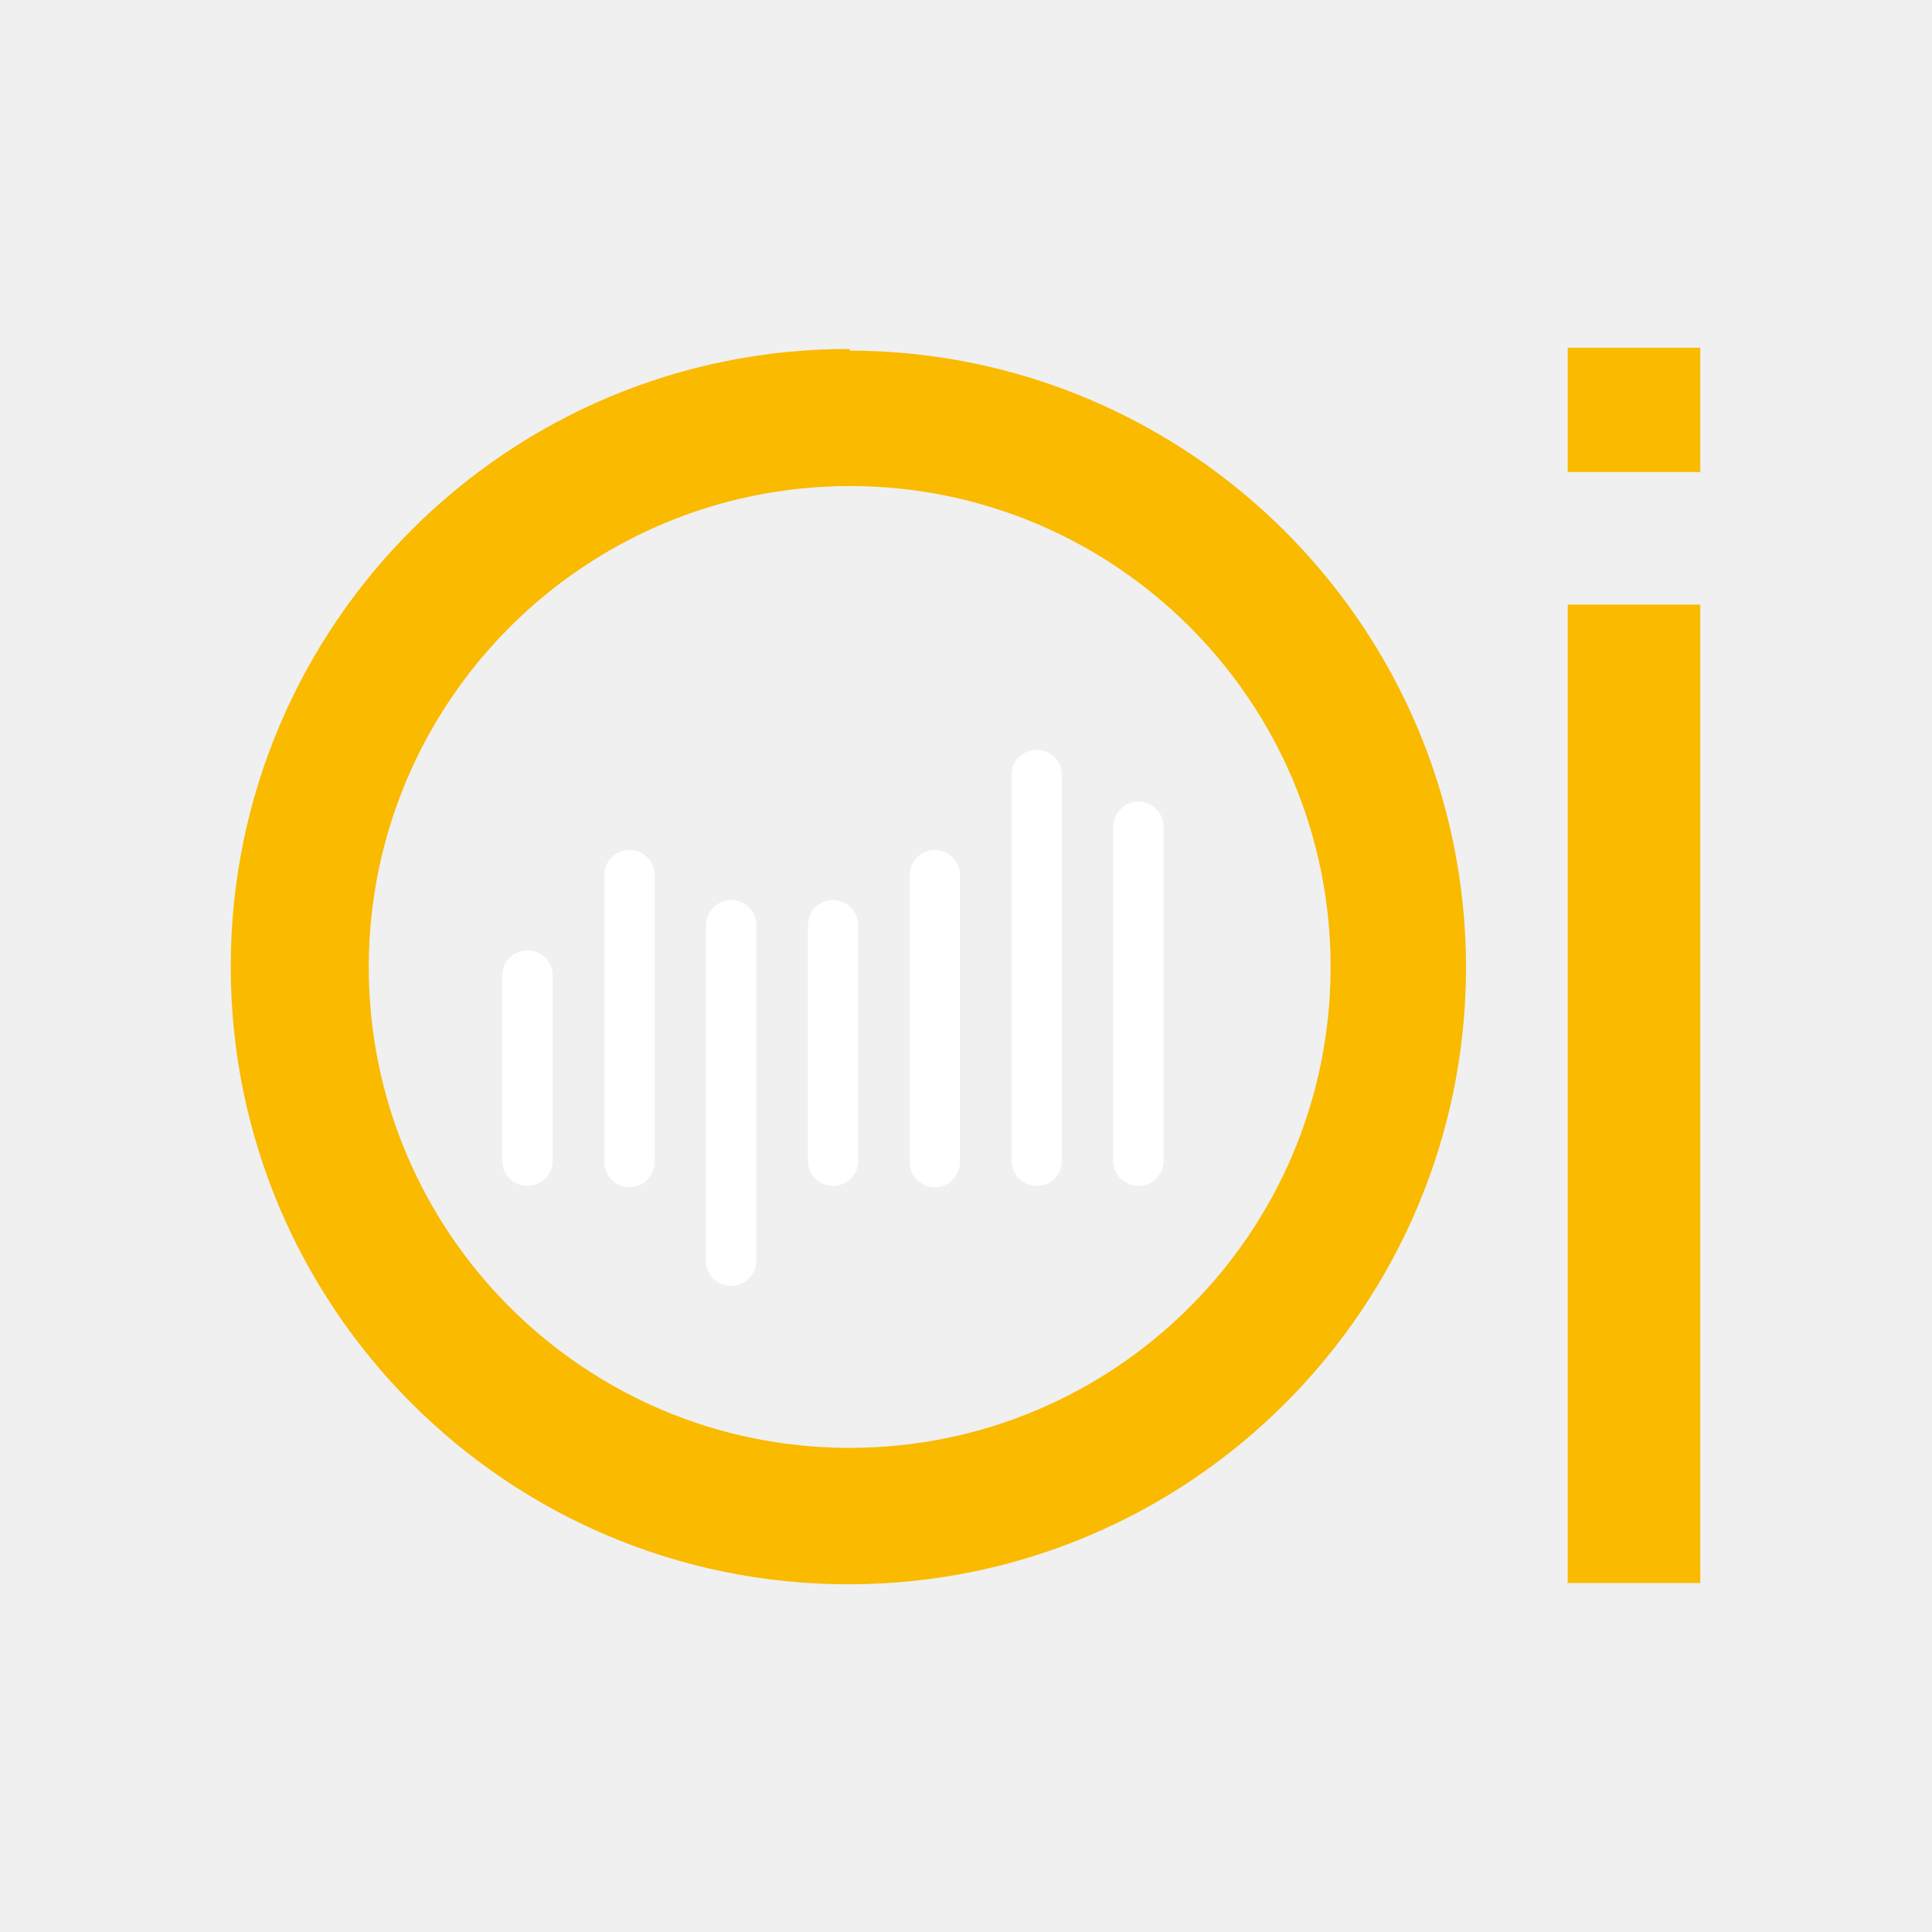
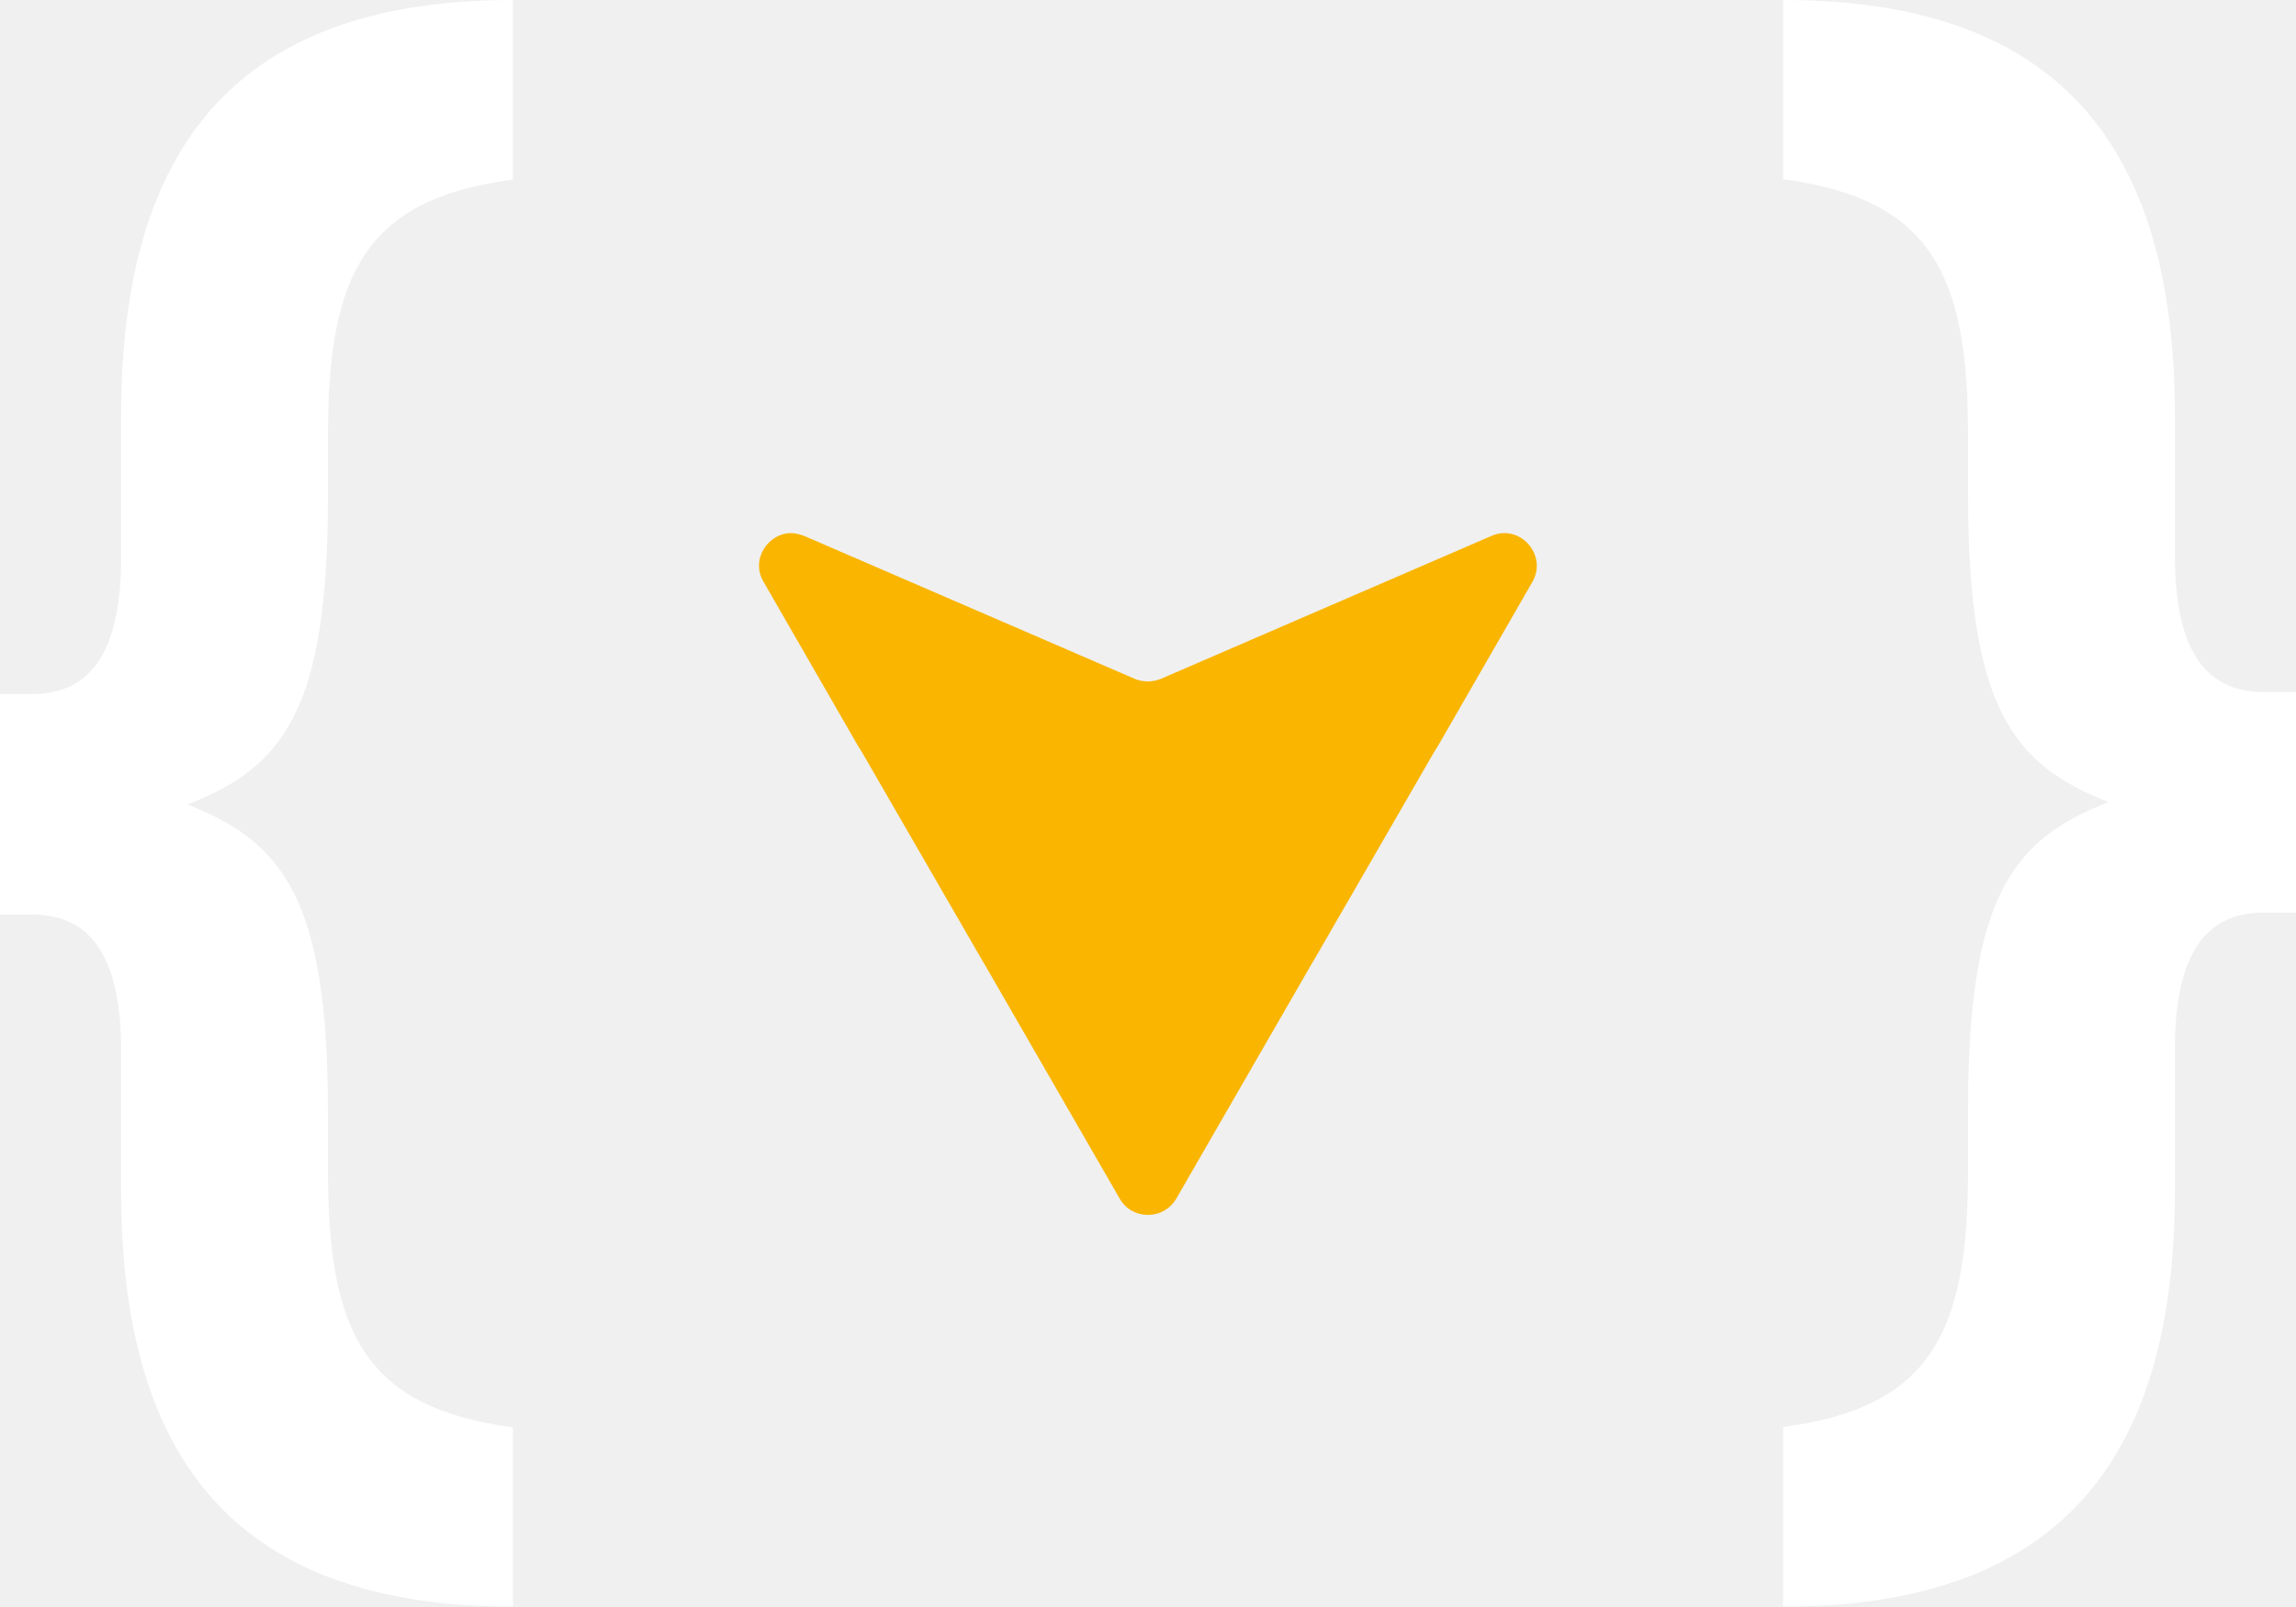
- <svg xmlns="http://www.w3.org/2000/svg" viewBox="0 0 60.62 60.62">
+ <svg xmlns="http://www.w3.org/2000/svg" id="Calque_1" data-name="Calque 1" viewBox="0 0 56.5 39.54">
  <defs>
-     <style>.cls-1{fill:none;}.cls-2{fill:#f9ba00;}.cls-3{fill:#fff;}</style>
+     <style>
+       .cls-1 {
+         fill: #f9b500;
+       }
+ 
+       .cls-2 {
+         fill: #fff;
+       }
+     </style>
  </defs>
-   <g id="Calque_2" data-name="Calque 2">
-     <g id="Calque_1-2" data-name="Calque 1">
-       <rect class="cls-1" width="60.62" height="60.62" />
-       <path class="cls-2" d="M26.66,15.25A15.09,15.09,0,1,1,11.57,30.33,15.11,15.11,0,0,1,26.66,15.25m0-4.3A19.38,19.38,0,1,0,46,30.33,19.38,19.38,0,0,0,26.66,11Z" />
-       <rect class="cls-2" x="49.19" y="18.97" width="4.16" height="30.7" />
-       <rect class="cls-2" x="49.19" y="10.91" width="4.16" height="3.9" />
-       <path class="cls-3" d="M35.72,25.15a.8.8,0,0,0-.79.79V36.42a.79.79,0,0,0,1.58,0V25.94A.79.79,0,0,0,35.72,25.15Z" />
-       <path class="cls-3" d="M19.75,26.67a.79.79,0,0,0-.79.79v9a.79.79,0,0,0,1.58,0v-9A.79.79,0,0,0,19.75,26.67Z" />
-       <path class="cls-3" d="M32.53,23.53a.78.78,0,0,0-.79.78V36.42a.79.79,0,0,0,1.58,0V24.31A.79.79,0,0,0,32.53,23.53Z" />
-       <path class="cls-3" d="M26.14,28.24a.79.79,0,0,0-.79.79v7.39a.79.79,0,0,0,1.58,0V29A.8.8,0,0,0,26.14,28.24Z" />
-       <path class="cls-3" d="M29.33,26.67a.79.79,0,0,0-.79.79v9a.79.79,0,0,0,1.58,0v-9A.79.79,0,0,0,29.33,26.67Z" />
-       <path class="cls-3" d="M22.94,28.24a.8.8,0,0,0-.79.79V39.56a.79.79,0,0,0,1.58,0V29A.79.79,0,0,0,22.94,28.24Z" />
-       <path class="cls-3" d="M16.55,29.82a.79.79,0,0,0-.79.78v5.82a.79.79,0,0,0,1.58,0V30.6A.78.78,0,0,0,16.55,29.82Z" />
-     </g>
-   </g>
+   <path class="cls-2" d="m12.62,39.54c-6.69,0-9.64-3.49-9.64-10.24v-3.44c0-2.33-.76-3.35-2.18-3.35h-.8v-5.43h.8c1.42,0,2.18-1.02,2.18-3.35v-3.49C2.98,3.49,5.93,0,12.62,0v4.42c-3.64.48-4.55,2.33-4.55,6.31v1.5c0,5.24-1.09,6.65-3.46,7.57,2.36.92,3.46,2.33,3.46,7.57v1.45c0,3.98.91,5.82,4.55,6.31v4.41Z" />
+   <path class="cls-2" d="m43.88,0C50.57,0,53.52,3.49,53.52,10.24v3.44c0,2.33.76,3.35,2.18,3.35h.8v5.43h-.8c-1.42,0-2.18,1.02-2.18,3.35v3.49c0,6.74-2.95,10.24-9.64,10.24v-4.42c3.64-.48,4.55-2.33,4.55-6.31v-1.5c0-5.24,1.09-6.65,3.46-7.57-2.36-.92-3.46-2.33-3.46-7.57v-1.45c0-3.98-.91-5.82-4.55-6.31V0Z" />
+   <path class="cls-1" d="m19.46,13.12c.11,0,.22.03.33.07l8.14,3.52c.1.04.2.06.31.06s.22-.02.32-.06l8.14-3.52c.11-.05.22-.07.32-.07.57,0,1.01.64.69,1.2l-2.32,4.03-.1.16-2.98,5.16-.02.03-3.35,5.81c-.16.26-.42.39-.69.39s-.54-.13-.69-.39l-3.35-5.81-.02-.03-2.98-5.16-.1-.16-2.32-4.03c-.33-.56.12-1.2.68-1.2Z" />
</svg>
